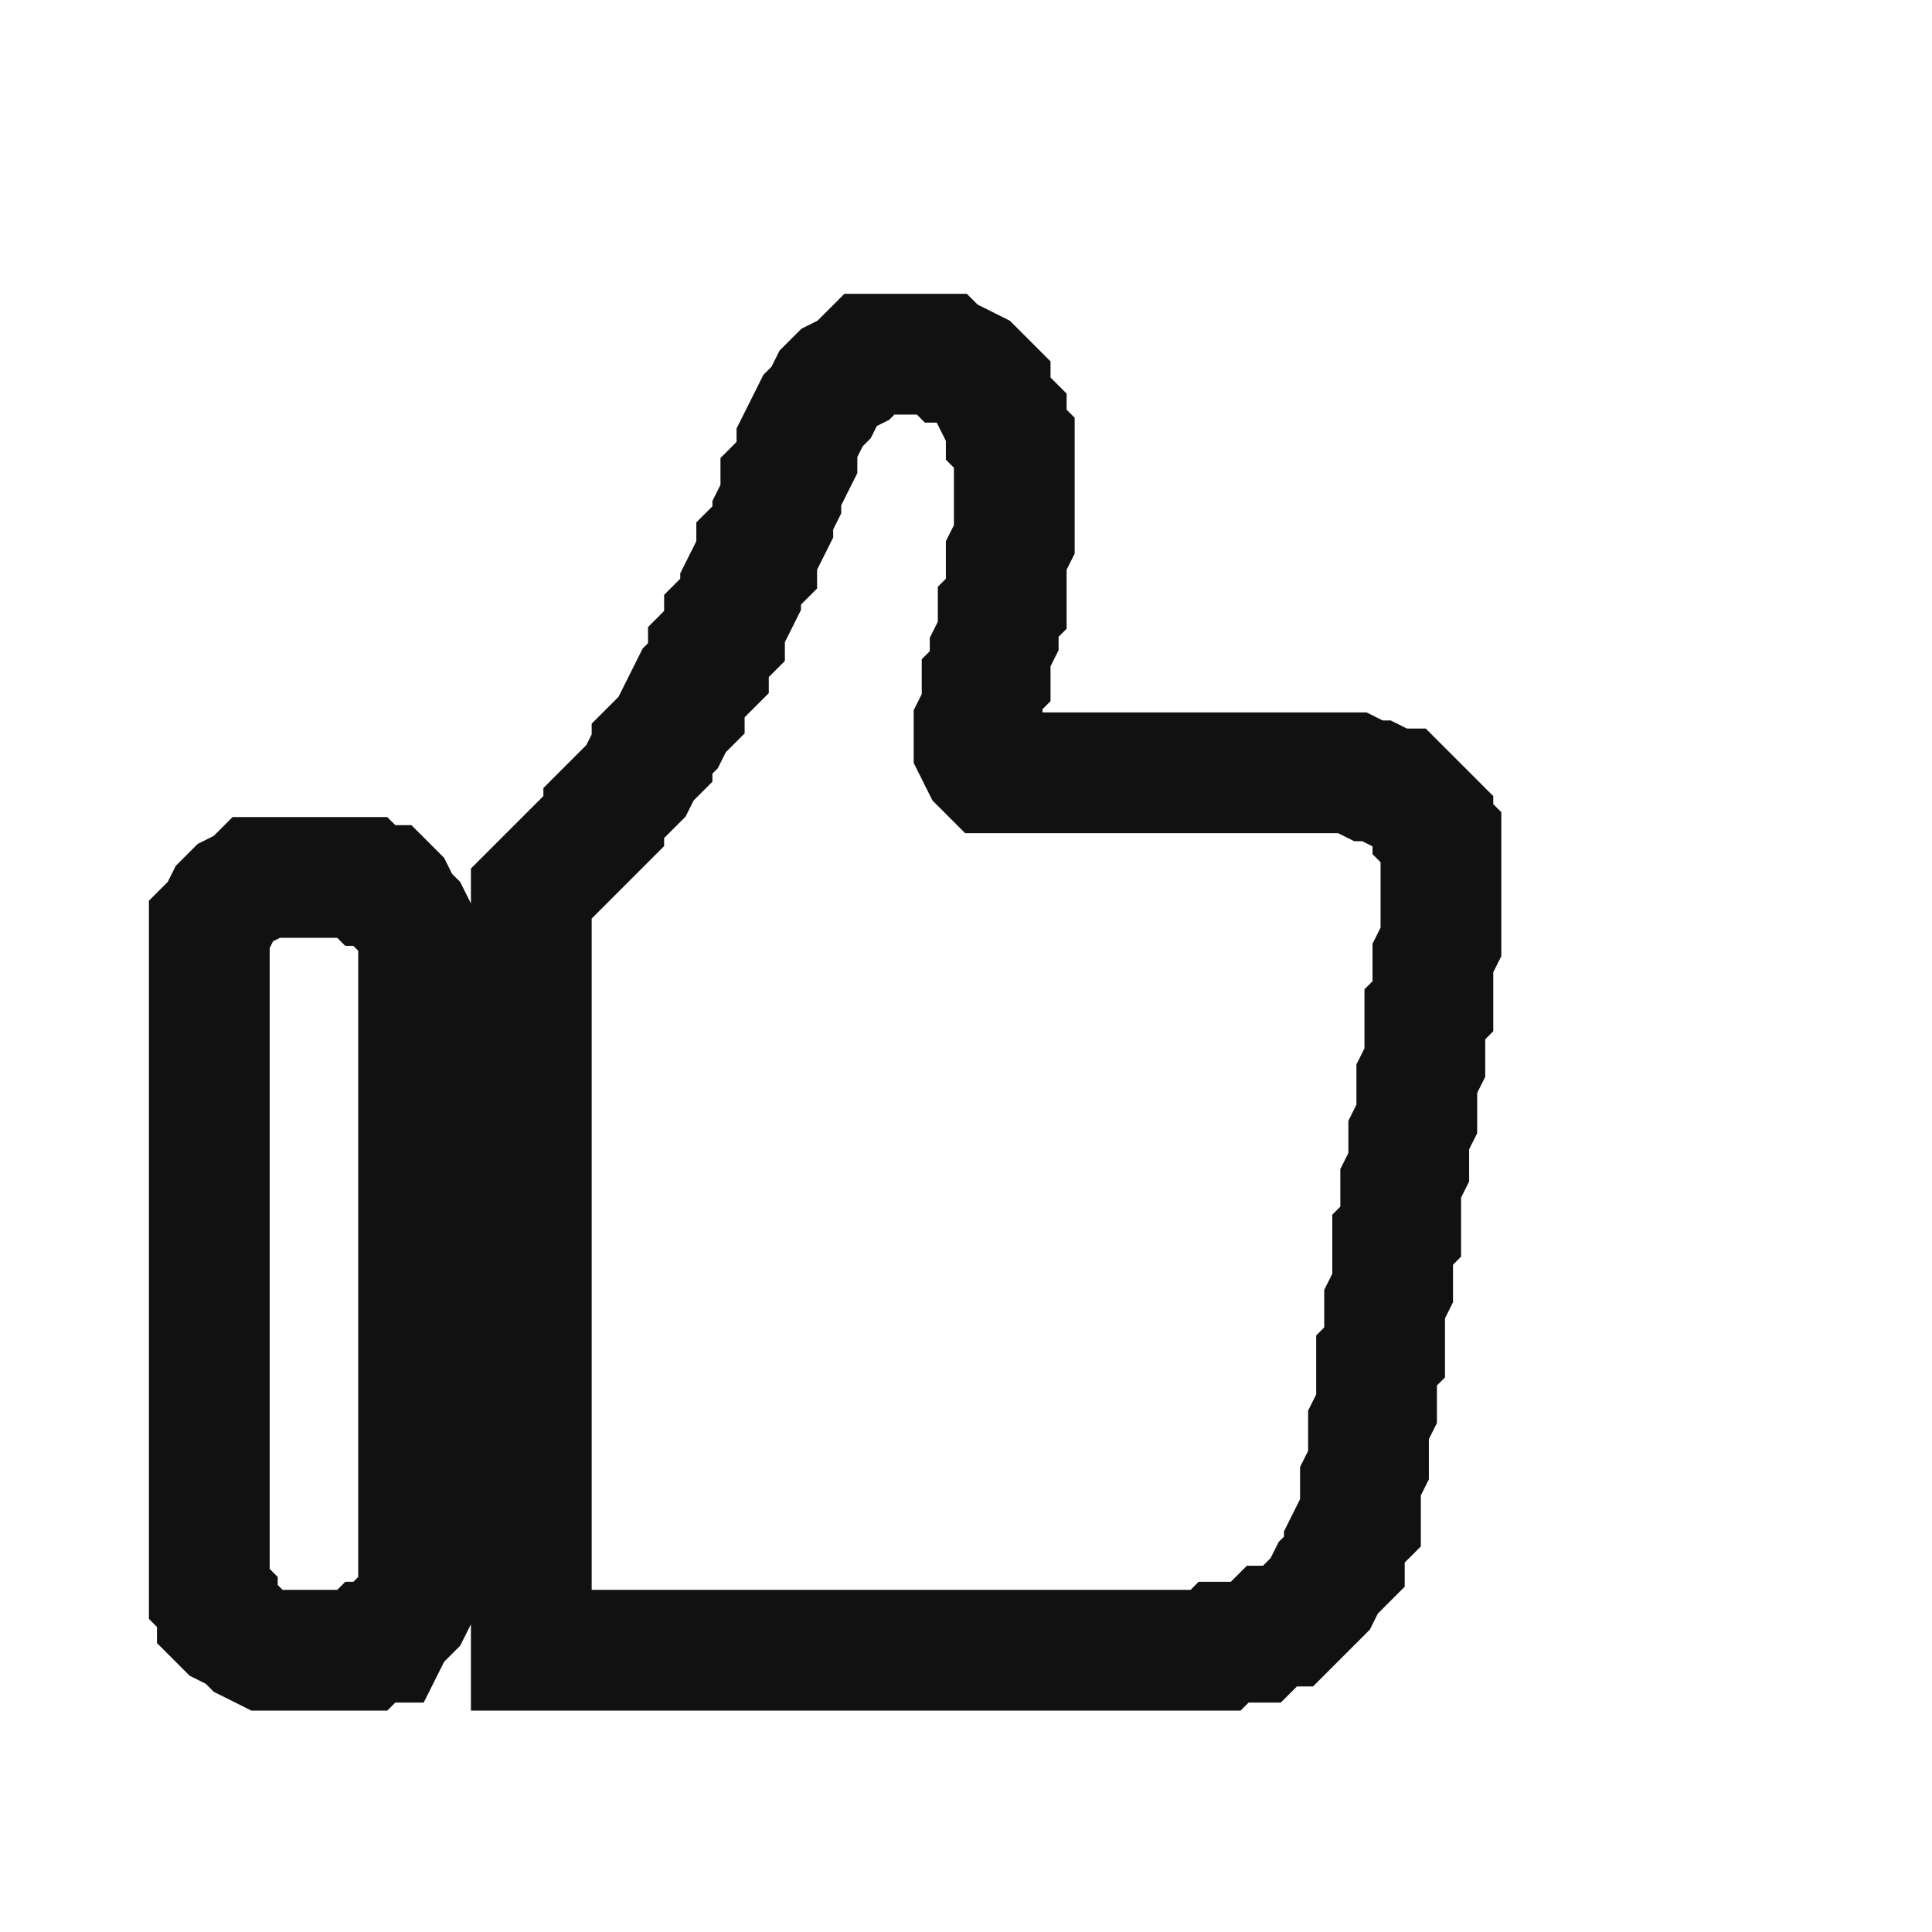
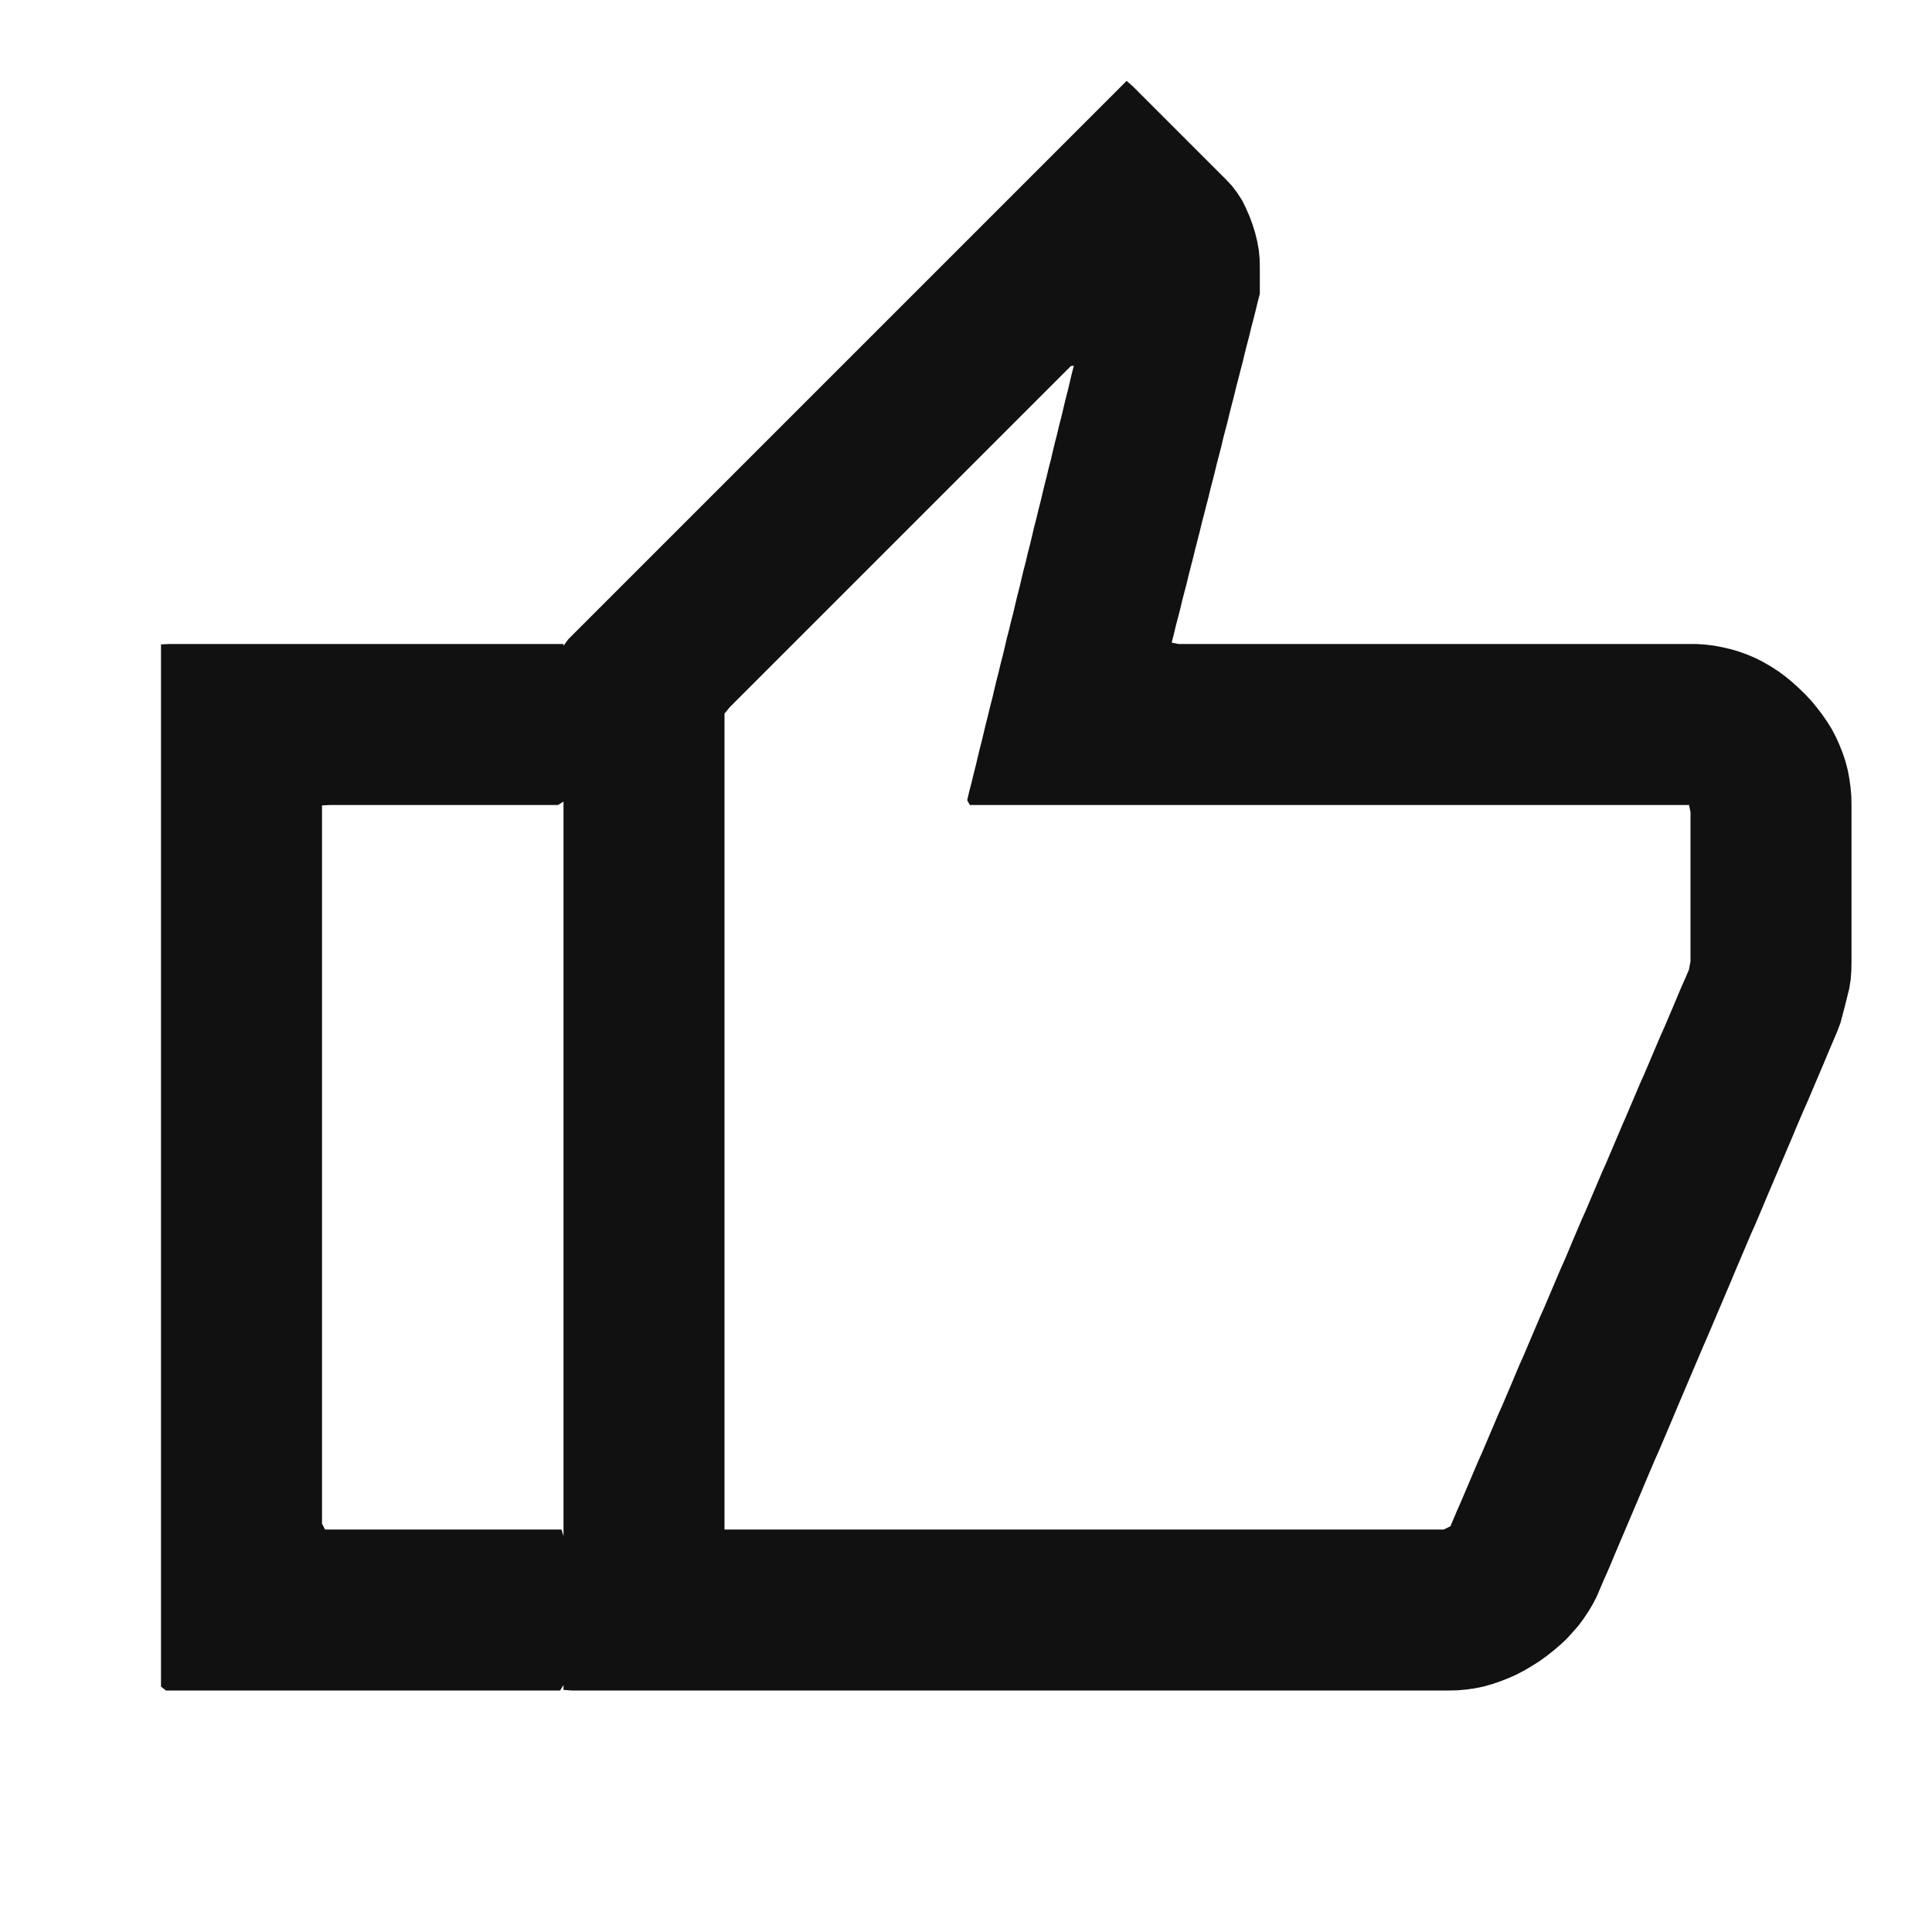
- <svg xmlns="http://www.w3.org/2000/svg" width="22.0" height="22.0" viewBox="0 0 24.0 24.0">
-   <path d="M2.6 19.6L2.6 19.5L2.6 19.3L2.6 19.2L2.6 19.0L2.6 18.9L2.6 18.7L2.6 18.6L2.6 18.4L2.6 18.3L2.6 18.1L2.6 18.0L2.6 17.8L2.6 17.7L2.6 17.5L2.6 17.4L2.6 17.2L2.6 17.1L2.6 16.9L2.6 16.8L2.6 16.6L2.6 16.5L2.6 16.3L2.6 16.2L2.6 16.0L2.6 15.9L2.6 15.7L2.6 15.6L2.6 15.4L2.6 15.3L2.6 15.1L2.6 15.0L2.6 14.8L2.6 14.7L2.6 14.5L2.6 14.4L2.6 14.2L2.6 14.1L2.6 13.9L2.6 13.8L2.6 13.6L2.6 13.5L2.6 13.3L2.6 13.2L2.6 13.0L2.6 12.9L2.6 12.7L2.6 12.6L2.6 12.4L2.6 12.3L2.6 12.1L2.6 12.0L2.6 11.8L2.6 11.7L2.6 11.5L2.7 11.4L2.8 11.2L2.9 11.1L3.1 11.0L3.2 10.9L3.4 10.9L3.6 10.9L3.7 10.9L3.9 10.9L4.0 10.9L4.2 10.9L4.3 10.9L4.5 10.9L4.6 11.0L4.8 11.0L4.9 11.1L5.0 11.3L5.1 11.4L5.2 11.6L5.2 11.7L5.2 11.9L5.2 12.0L5.2 12.2L5.2 12.3L5.2 12.5L5.2 12.6L5.2 12.8L5.2 12.9L5.2 13.1L5.2 13.2L5.2 13.4L5.2 13.5L5.2 13.7L5.2 13.8L5.2 14.0L5.2 14.1L5.2 14.3L5.2 14.4L5.2 14.6L5.2 14.7L5.2 14.9L5.2 15.0L5.2 15.2L5.2 15.3L5.2 15.5L5.2 15.6L5.2 15.8L5.2 15.9L5.2 16.1L5.2 16.2L5.2 16.4L5.2 16.5L5.2 16.7L5.2 16.8L5.2 17.0L5.2 17.1L5.2 17.3L5.2 17.4L5.2 17.6L5.2 17.7L5.2 17.9L5.2 18.0L5.2 18.2L5.2 18.3L5.2 18.5L5.2 18.6L5.2 18.8L5.2 18.9L5.2 19.1L5.2 19.2L5.2 19.4L5.2 19.5L5.2 19.7L5.2 19.8L5.1 20.0L5.0 20.1L4.9 20.2L4.8 20.4L4.6 20.4L4.5 20.5L4.3 20.5L4.2 20.5L4.0 20.5L3.9 20.5L3.7 20.5L3.6 20.5L3.4 20.5L3.3 20.5L3.1 20.4L3.0 20.3L2.8 20.2L2.7 20.1L2.7 19.9L2.6 19.8L2.6 19.6ZM6.6 20.5L6.6 20.4L6.6 20.2L6.6 20.1L6.6 19.9L6.6 19.8L6.6 19.6L6.6 19.5L6.6 19.3L6.6 19.2L6.6 19.0L6.6 18.9L6.6 18.7L6.6 18.6L6.6 18.4L6.6 18.3L6.6 18.1L6.6 18.0L6.6 17.8L6.6 17.7L6.6 17.5L6.6 17.4L6.6 17.2L6.6 17.1L6.6 16.9L6.6 16.8L6.6 16.6L6.6 16.5L6.6 16.3L6.6 16.2L6.6 16.0L6.6 15.9L6.6 15.7L6.6 15.6L6.6 15.4L6.6 15.3L6.6 15.1L6.6 15.0L6.6 14.8L6.6 14.7L6.6 14.5L6.6 14.4L6.6 14.2L6.6 14.1L6.6 13.9L6.6 13.8L6.6 13.6L6.6 13.5L6.6 13.3L6.6 13.2L6.6 13.0L6.6 12.9L6.6 12.7L6.6 12.6L6.6 12.4L6.6 12.3L6.6 12.1L6.6 12.0L6.6 11.8L6.6 11.7L6.6 11.5L6.6 11.4L6.6 11.2L6.6 11.1L6.7 11.0L6.8 10.9L6.9 10.8L7.0 10.7L7.1 10.6L7.2 10.5L7.3 10.4L7.4 10.3L7.5 10.2L7.5 10.1L7.6 10.0L7.7 9.9L7.8 9.8L7.9 9.7L8.0 9.5L8.1 9.4L8.1 9.3L8.2 9.2L8.3 9.1L8.4 8.9L8.5 8.8L8.5 8.7L8.6 8.5L8.7 8.4L8.8 8.3L8.8 8.1L8.9 8.0L9.0 7.9L9.0 7.7L9.1 7.6L9.2 7.4L9.2 7.3L9.3 7.1L9.4 7.0L9.4 6.8L9.5 6.7L9.6 6.5L9.6 6.4L9.7 6.2L9.7 6.0L9.8 5.9L9.9 5.7L9.9 5.5L10.0 5.3L10.1 5.1L10.2 5.0L10.3 4.8L10.4 4.7L10.6 4.6L10.7 4.5L10.8 4.4L10.9 4.4L11.1 4.4L11.2 4.4L11.4 4.4L11.5 4.4L11.7 4.4L11.8 4.5L11.9 4.5L12.1 4.6L12.2 4.7L12.3 4.8L12.3 4.9L12.4 5.1L12.5 5.2L12.5 5.4L12.6 5.5L12.6 5.7L12.6 5.9L12.6 6.1L12.6 6.3L12.6 6.5L12.6 6.6L12.6 6.7L12.5 6.9L12.5 7.0L12.5 7.2L12.5 7.3L12.5 7.5L12.4 7.6L12.4 7.8L12.4 7.9L12.3 8.1L12.3 8.2L12.3 8.4L12.2 8.5L12.2 8.7L12.2 8.8L12.1 9.0L12.1 9.2L12.1 9.3L12.2 9.5L12.3 9.6L12.5 9.6L12.7 9.6L12.8 9.6L13.0 9.6L13.1 9.6L13.3 9.6L13.4 9.6L13.6 9.6L13.7 9.6L13.9 9.6L14.0 9.6L14.2 9.6L14.3 9.6L14.5 9.6L14.6 9.6L14.8 9.6L14.9 9.6L15.1 9.6L15.2 9.6L15.4 9.6L15.5 9.6L15.7 9.6L15.8 9.6L16.0 9.6L16.1 9.6L16.3 9.6L16.5 9.6L16.6 9.6L16.8 9.6L17.0 9.7L17.1 9.7L17.3 9.8L17.4 9.8L17.5 9.9L17.6 10.0L17.7 10.1L17.8 10.2L17.8 10.3L17.9 10.4L17.9 10.6L17.9 10.7L17.9 10.9L17.9 11.1L17.9 11.2L17.9 11.4L17.9 11.6L17.9 11.7L17.8 11.9L17.8 12.0L17.8 12.2L17.8 12.3L17.8 12.5L17.7 12.6L17.7 12.8L17.7 12.9L17.7 13.1L17.7 13.2L17.6 13.4L17.6 13.5L17.6 13.6L17.6 13.8L17.6 13.9L17.5 14.1L17.5 14.2L17.5 14.4L17.5 14.5L17.4 14.7L17.4 14.8L17.4 15.0L17.4 15.1L17.4 15.3L17.3 15.4L17.3 15.6L17.3 15.7L17.3 15.9L17.3 16.0L17.2 16.2L17.2 16.3L17.2 16.5L17.2 16.6L17.2 16.8L17.1 16.9L17.1 17.1L17.1 17.2L17.1 17.4L17.1 17.5L17.0 17.7L17.0 17.8L17.0 18.0L17.0 18.1L17.0 18.2L16.9 18.4L16.9 18.5L16.9 18.7L16.9 18.9L16.8 19.0L16.7 19.2L16.7 19.4L16.6 19.5L16.5 19.6L16.4 19.8L16.3 19.9L16.2 20.0L16.1 20.1L16.0 20.2L15.8 20.2L15.7 20.3L15.6 20.4L15.4 20.4L15.2 20.4L15.1 20.5L14.9 20.5L14.7 20.5L14.5 20.5L14.4 20.5L14.2 20.5L14.1 20.5L13.9 20.5L13.8 20.5L13.6 20.5L13.5 20.5L13.3 20.5L13.2 20.5L13.0 20.5L12.9 20.5L12.7 20.5L12.6 20.5L12.4 20.5L12.3 20.5L12.1 20.5L12.0 20.5L11.8 20.5L11.7 20.5L11.5 20.5L11.4 20.5L11.2 20.5L11.1 20.5L10.9 20.5L10.8 20.5L10.6 20.5L10.5 20.5L10.3 20.5L10.2 20.5L10.0 20.5L9.9 20.5L9.7 20.5L9.6 20.5L9.4 20.5L9.3 20.5L9.1 20.5L9.0 20.5L8.8 20.5L8.7 20.5L8.5 20.5L8.4 20.5L8.2 20.5L8.1 20.5L7.9 20.5L7.8 20.5L7.6 20.5L7.5 20.5L7.3 20.5L7.2 20.5L7.0 20.5L6.9 20.5L6.7 20.5L6.6 20.5Z" fill="none" stroke="#111111" stroke-width="1.5" stroke-linecap="round" />
+ <svg xmlns="http://www.w3.org/2000/svg" width="22.0" height="22.0" viewBox="0 0 960.0 960.0">
+   <path d="M720.0 840.0L715.6 840.0L711.3 840.0L706.9 840.0L702.6 840.0L698.2 840.0L693.8 840.0L689.5 840.0L685.1 840.0L680.8 840.0L676.4 840.0L672.0 840.0L667.7 840.0L663.3 840.0L659.0 840.0L654.6 840.0L650.3 840.0L645.9 840.0L641.5 840.0L637.2 840.0L632.8 840.0L628.5 840.0L624.1 840.0L619.7 840.0L615.4 840.0L611.0 840.0L606.7 840.0L602.3 840.0L597.9 840.0L593.6 840.0L589.2 840.0L584.9 840.0L580.5 840.0L576.1 840.0L571.8 840.0L567.4 840.0L563.1 840.0L558.7 840.0L554.3 840.0L550.0 840.0L545.6 840.0L541.3 840.0L536.9 840.0L532.5 840.0L528.2 840.0L523.8 840.0L519.5 840.0L515.1 840.0L510.8 840.0L506.4 840.0L502.0 840.0L497.7 840.0L493.3 840.0L489.0 840.0L484.6 840.0L480.2 840.0L475.9 840.0L471.5 840.0L467.2 840.0L462.8 840.0L458.4 840.0L454.1 840.0L449.7 840.0L445.4 840.0L441.0 840.0L436.6 840.0L432.3 840.0L427.9 840.0L423.6 840.0L419.2 840.0L414.8 840.0L410.5 840.0L406.1 840.0L401.8 840.0L397.4 840.0L393.0 840.0L388.7 840.0L384.3 840.0L380.0 840.0L375.6 840.0L371.3 840.0L366.9 840.0L362.5 840.0L358.2 840.0L353.8 840.0L349.5 840.0L345.1 840.0L340.7 840.0L336.4 840.0L332.0 840.0L327.7 840.0L323.3 840.0L318.9 840.0L314.6 840.0L310.2 840.0L305.9 840.0L301.5 840.0L297.1 840.0L292.8 840.0L288.4 840.0L284.1 840.0L280.0 839.7L280.0 835.3L280.0 831.0L280.0 826.6L280.0 822.3L280.0 817.9L280.0 813.5L280.0 809.2L280.0 804.8L280.0 800.5L280.0 796.1L280.0 791.8L280.0 787.4L280.0 783.0L280.0 778.7L280.0 774.3L280.0 770.0L280.0 765.6L280.0 761.2L280.0 756.9L280.0 752.5L280.0 748.2L280.0 743.8L280.0 739.4L280.0 735.1L280.0 730.7L280.0 726.4L280.0 722.0L280.0 717.6L280.0 713.3L280.0 708.9L280.0 704.6L280.0 700.2L280.0 695.8L280.0 691.5L280.0 687.1L280.0 682.8L280.0 678.4L280.0 674.0L280.0 669.7L280.0 665.3L280.0 661.0L280.0 656.6L280.0 652.3L280.0 647.9L280.0 643.5L280.0 639.2L280.0 634.8L280.0 630.5L280.0 626.1L280.0 621.7L280.0 617.4L280.0 613.0L280.0 608.7L280.0 604.3L280.0 599.9L280.0 595.6L280.0 591.2L280.0 586.9L280.0 582.5L280.0 578.1L280.0 573.8L280.0 569.4L280.0 565.1L280.0 560.7L280.0 556.3L280.0 552.0L280.0 547.6L280.0 543.3L280.0 538.9L280.0 534.5L280.0 530.2L280.0 525.8L280.0 521.5L280.0 517.1L280.0 512.8L280.0 508.4L280.0 504.0L280.0 499.7L280.0 495.3L280.0 491.0L280.0 486.6L280.0 482.2L280.0 477.9L280.0 473.5L280.0 469.2L280.0 464.8L280.0 460.4L280.0 456.1L280.0 451.7L280.0 447.4L280.0 443.0L280.0 438.6L280.0 434.3L280.0 429.9L280.0 425.6L280.0 421.2L280.0 416.8L280.0 412.5L280.0 408.1L280.0 403.8L280.0 399.4L280.0 395.0L280.0 390.7L280.0 386.3L280.0 382.0L280.0 377.6L280.0 373.3L280.0 368.9L280.0 364.5L280.0 360.2L280.0 355.8L280.0 351.5L280.0 347.1L280.0 342.7L280.0 338.4L280.0 334.0L280.0 329.7L280.0 325.3L280.0 320.9L282.4 317.6L285.5 314.5L288.6 311.4L291.7 308.3L294.7 305.3L297.8 302.2L300.9 299.1L304.0 296.0L307.1 292.9L310.2 289.8L313.2 286.8L316.3 283.7L319.4 280.6L322.5 277.5L325.6 274.4L328.7 271.3L331.7 268.3L334.8 265.2L337.9 262.1L341.0 259.0L344.1 255.9L347.2 252.8L350.2 249.8L353.3 246.7L356.4 243.6L359.5 240.5L362.6 237.4L365.6 234.4L368.7 231.3L371.8 228.2L374.9 225.1L378.0 222.0L381.1 218.9L384.1 215.9L387.2 212.8L390.3 209.7L393.4 206.6L396.5 203.5L399.6 200.4L402.6 197.4L405.7 194.3L408.8 191.2L411.9 188.1L415.0 185.0L418.1 181.9L421.1 178.9L424.2 175.8L427.3 172.7L430.4 169.6L433.5 166.5L436.5 163.5L439.6 160.4L442.7 157.3L445.8 154.2L448.9 151.1L452.0 148.0L455.0 145.0L458.1 141.9L461.2 138.8L464.3 135.7L467.4 132.6L470.5 129.5L473.5 126.5L476.6 123.4L479.7 120.3L482.8 117.2L485.9 114.1L488.9 111.1L492.0 108.0L495.1 104.9L498.2 101.8L501.3 98.7L504.4 95.6L507.4 92.6L510.5 89.5L513.6 86.4L516.7 83.3L519.8 80.2L522.9 77.1L525.9 74.1L529.0 71.0L532.1 67.9L535.2 64.8L538.3 61.7L541.4 58.6L544.4 55.6L547.5 52.5L550.6 49.4L553.7 46.3L556.8 43.2L559.8 40.2L562.9 42.9L566.0 46.0L569.1 49.1L572.2 52.2L575.3 55.3L578.3 58.3L581.4 61.4L584.5 64.5L587.6 67.6L590.7 70.7L593.8 73.8L596.8 76.8L599.9 79.9L603.0 83.0L606.1 86.1L609.2 89.2L612.1 92.3L614.7 95.7L617.1 99.4L619.0 103.2L620.8 107.3L622.4 111.6L623.7 115.8L624.7 119.9L625.5 124.3L625.9 128.6L626.0 132.9L626.0 137.3L626.0 141.6L626.0 146.0L624.9 150.2L623.9 154.4L622.8 158.7L621.7 162.9L620.7 167.1L619.6 171.3L618.5 175.6L617.5 179.8L616.4 184.0L615.3 188.3L614.2 192.5L613.2 196.7L612.1 200.9L611.0 205.2L610.0 209.4L608.9 213.6L607.8 217.8L606.8 222.1L605.7 226.3L604.6 230.5L603.6 234.7L602.5 239.0L601.4 243.2L600.4 247.4L599.3 251.6L598.2 255.9L597.1 260.1L596.1 264.3L595.0 268.6L593.9 272.8L592.9 277.0L591.8 281.2L590.7 285.5L589.7 289.7L588.6 293.9L587.5 298.1L586.5 302.4L585.4 306.6L584.3 310.8L583.3 315.0L582.2 319.3L585.6 320.0L590.0 320.0L594.3 320.0L598.7 320.0L603.0 320.0L607.4 320.0L611.8 320.0L616.1 320.0L620.5 320.0L624.8 320.0L629.2 320.0L633.6 320.0L637.9 320.0L642.3 320.0L646.6 320.0L651.0 320.0L655.4 320.0L659.7 320.0L664.1 320.0L668.4 320.0L672.8 320.0L677.2 320.0L681.5 320.0L685.9 320.0L690.2 320.0L694.6 320.0L698.9 320.0L703.3 320.0L707.7 320.0L712.0 320.0L716.4 320.0L720.7 320.0L725.1 320.0L729.5 320.0L733.8 320.0L738.2 320.0L742.5 320.0L746.9 320.0L751.3 320.0L755.6 320.0L760.0 320.0L764.3 320.0L768.7 320.0L773.1 320.0L777.4 320.0L781.8 320.0L786.1 320.0L790.5 320.0L794.9 320.0L799.2 320.0L803.6 320.0L807.9 320.0L812.3 320.0L816.7 320.0L821.0 320.0L825.4 320.0L829.7 320.0L834.1 320.0L838.4 320.0L842.9 320.0L847.3 320.3L851.6 320.8L855.8 321.6L860.1 322.6L864.2 323.8L868.3 325.3L872.3 327.0L876.2 329.0L880.0 331.2L883.7 333.6L887.1 336.1L890.5 338.9L893.7 341.8L897.0 345.0L900.0 348.2L902.8 351.6L905.4 355.0L907.9 358.6L910.2 362.3L912.2 366.1L914.0 370.1L915.6 374.1L917.0 378.3L918.1 382.5L918.9 386.7L919.5 391.0L919.9 395.4L920.0 399.8L920.0 404.2L920.0 408.5L920.0 412.9L920.0 417.3L920.0 421.6L920.0 426.0L920.0 430.3L920.0 434.7L920.0 439.1L920.0 443.4L920.0 447.8L920.0 452.1L920.0 456.5L920.0 460.9L920.0 465.2L920.0 469.6L920.0 473.9L920.0 478.3L919.9 482.5L919.6 486.7L918.9 491.1L917.8 495.6L916.7 500.0L915.6 504.2L914.5 508.3L913.0 512.3L911.3 516.3L909.6 520.3L907.9 524.3L906.2 528.4L904.5 532.4L902.8 536.4L901.1 540.4L899.4 544.4L897.7 548.4L895.9 552.4L894.2 556.4L892.5 560.4L890.8 564.5L889.1 568.5L887.4 572.5L885.7 576.5L884.0 580.5L882.3 584.5L880.6 588.5L878.9 592.5L877.2 596.5L875.5 600.6L873.8 604.6L872.1 608.6L870.3 612.6L868.6 616.6L866.9 620.6L865.2 624.6L863.5 628.6L861.8 632.6L860.1 636.7L858.4 640.7L856.7 644.7L855.0 648.7L853.3 652.7L851.6 656.7L849.9 660.7L848.2 664.7L846.4 668.8L844.7 672.8L843.0 676.8L841.3 680.8L839.6 684.8L837.9 688.8L836.2 692.8L834.5 696.8L832.8 700.8L831.1 704.9L829.4 708.9L827.7 712.9L826.0 716.9L824.3 720.9L822.5 724.9L820.8 728.9L819.1 732.9L817.4 736.9L815.7 741.0L814.0 745.0L812.3 749.0L810.6 753.0L808.9 757.0L807.2 761.0L805.5 765.0L803.8 769.0L802.1 773.0L800.4 777.1L798.7 781.1L796.9 785.1L795.2 789.1L793.5 793.1L791.5 797.0L789.3 800.7L786.9 804.3L784.3 807.8L781.4 811.1L778.5 814.3L775.3 817.3L772.0 820.1L768.6 822.8L765.0 825.4L761.2 827.8L757.5 830.0L753.7 832.0L749.7 833.8L745.6 835.4L741.5 836.8L737.3 838.0L733.0 838.9L728.7 839.5L724.4 839.9L720.0 840.0ZM360.0 760.0L364.4 760.0L368.7 760.0L373.1 760.0L377.4 760.0L381.8 760.0L386.2 760.0L390.5 760.0L394.9 760.0L399.2 760.0L403.6 760.0L407.9 760.0L412.3 760.0L416.7 760.0L421.0 760.0L425.4 760.0L429.7 760.0L434.1 760.0L438.5 760.0L442.8 760.0L447.2 760.0L451.5 760.0L455.9 760.0L460.3 760.0L464.6 760.0L469.0 760.0L473.3 760.0L477.7 760.0L482.0 760.0L486.4 760.0L490.8 760.0L495.1 760.0L499.5 760.0L503.8 760.0L508.2 760.0L512.6 760.0L516.9 760.0L521.3 760.0L525.6 760.0L530.0 760.0L534.4 760.0L538.7 760.0L543.1 760.0L547.4 760.0L551.8 760.0L556.1 760.0L560.5 760.0L564.9 760.0L569.2 760.0L573.6 760.0L577.9 760.0L582.3 760.0L586.7 760.0L591.0 760.0L595.4 760.0L599.7 760.0L604.1 760.0L608.4 760.0L612.8 760.0L617.2 760.0L621.5 760.0L625.9 760.0L630.2 760.0L634.6 760.0L639.0 760.0L643.3 760.0L647.7 760.0L652.0 760.0L656.4 760.0L660.8 760.0L665.1 760.0L669.5 760.0L673.8 760.0L678.2 760.0L682.5 760.0L686.9 760.0L691.3 760.0L695.6 760.0L700.0 760.0L704.3 760.0L708.7 760.0L713.1 760.0L717.4 760.0L720.7 758.4L722.4 754.4L724.1 750.4L725.9 746.3L727.6 742.3L729.3 738.3L731.0 734.3L732.7 730.3L734.4 726.3L736.2 722.3L737.9 718.3L739.6 714.3L741.3 710.3L743.0 706.3L744.7 702.3L746.5 698.3L748.2 694.3L749.9 690.3L751.6 686.3L753.3 682.2L755.0 678.2L756.8 674.2L758.5 670.2L760.2 666.2L761.9 662.2L763.6 658.2L765.3 654.2L767.1 650.2L768.8 646.2L770.5 642.2L772.2 638.2L773.9 634.2L775.6 630.2L777.4 626.2L779.1 622.2L780.8 618.1L782.5 614.1L784.2 610.1L785.9 606.1L787.7 602.1L789.4 598.1L791.1 594.1L792.8 590.1L794.5 586.1L796.2 582.1L798.0 578.1L799.7 574.1L801.4 570.1L803.1 566.1L804.8 562.1L806.5 558.1L808.3 554.0L810.0 550.0L811.7 546.0L813.4 542.0L815.1 538.0L816.9 534.0L818.6 530.0L820.3 526.0L822.0 522.0L823.7 518.0L825.4 514.0L827.2 510.0L828.9 506.0L830.6 502.0L832.3 498.0L834.0 493.9L835.7 489.9L837.5 485.9L839.2 481.9L840.0 477.7L840.0 473.4L840.0 469.0L840.0 464.7L840.0 460.3L840.0 455.9L840.0 451.6L840.0 447.2L840.0 442.9L840.0 438.5L840.0 434.2L840.0 429.8L840.0 425.4L840.0 421.1L840.0 416.7L840.0 412.4L840.0 408.0L840.0 403.6L839.3 400.0L834.9 400.0L830.6 400.0L826.2 400.0L821.8 400.0L817.5 400.0L813.1 400.0L808.8 400.0L804.4 400.0L800.1 400.0L795.7 400.0L791.3 400.0L787.0 400.0L782.6 400.0L778.3 400.0L773.9 400.0L769.5 400.0L765.2 400.0L760.8 400.0L756.5 400.0L752.1 400.0L747.7 400.0L743.4 400.0L739.0 400.0L734.7 400.0L730.3 400.0L726.0 400.0L721.6 400.0L717.2 400.0L712.9 400.0L708.5 400.0L704.2 400.0L699.8 400.0L695.4 400.0L691.1 400.0L686.7 400.0L682.4 400.0L678.0 400.0L673.7 400.0L669.3 400.0L664.9 400.0L660.6 400.0L656.2 400.0L651.9 400.0L647.5 400.0L643.1 400.0L638.8 400.0L634.4 400.0L630.1 400.0L625.7 400.0L621.3 400.0L617.0 400.0L612.6 400.0L608.3 400.0L603.9 400.0L599.6 400.0L595.2 400.0L590.8 400.0L586.5 400.0L582.1 400.0L577.8 400.0L573.4 400.0L569.0 400.0L564.7 400.0L560.3 400.0L556.0 400.0L551.6 400.0L547.2 400.0L542.9 400.0L538.5 400.0L534.2 400.0L529.8 400.0L525.5 400.0L521.1 400.0L516.7 400.0L512.4 400.0L508.0 400.0L503.7 400.0L499.3 400.0L494.9 400.0L490.6 400.0L486.2 400.0L481.9 400.0L480.6 397.6L481.6 393.3L482.7 389.1L483.7 384.9L484.8 380.6L485.8 376.4L486.8 372.2L487.9 367.9L488.9 363.7L489.9 359.5L491.0 355.2L492.0 351.0L493.1 346.8L494.1 342.5L495.1 338.3L496.2 334.1L497.2 329.8L498.3 325.6L499.3 321.4L500.3 317.1L501.4 312.9L502.4 308.7L503.5 304.5L504.5 300.2L505.5 296.0L506.6 291.8L507.6 287.5L508.6 283.3L509.7 279.1L510.7 274.8L511.8 270.6L512.8 266.4L513.8 262.1L514.9 257.9L515.9 253.7L517.0 249.4L518.0 245.2L519.0 241.0L520.1 236.7L521.1 232.5L522.2 228.3L523.2 224.0L524.2 219.8L525.3 215.6L526.3 211.3L527.4 207.1L528.4 202.9L529.4 198.6L530.5 194.4L531.5 190.2L532.5 185.9L533.6 181.7L532.1 181.9L529.1 184.9L526.0 188.0L522.9 191.1L519.8 194.2L516.7 197.3L513.7 200.3L510.6 203.4L507.5 206.5L504.4 209.6L501.3 212.7L498.2 215.8L495.2 218.8L492.1 221.9L489.0 225.0L485.9 228.1L482.8 231.2L479.8 234.2L476.7 237.3L473.6 240.4L470.5 243.5L467.4 246.6L464.3 249.7L461.3 252.7L458.2 255.8L455.1 258.9L452.0 262.0L448.9 265.1L445.8 268.2L442.8 271.2L439.7 274.3L436.6 277.4L433.5 280.5L430.4 283.6L427.4 286.6L424.3 289.7L421.2 292.8L418.1 295.9L415.0 299.0L411.9 302.1L408.9 305.1L405.8 308.2L402.7 311.3L399.6 314.4L396.5 317.5L393.5 320.5L390.4 323.6L387.3 326.7L384.2 329.8L381.1 332.9L378.0 336.0L375.0 339.0L371.9 342.1L368.8 345.2L365.7 348.3L362.6 351.4L360.0 354.6L360.0 359.0L360.0 363.4L360.0 367.7L360.0 372.1L360.0 376.4L360.0 380.8L360.0 385.1L360.0 389.5L360.0 393.9L360.0 398.2L360.0 402.6L360.0 406.9L360.0 411.3L360.0 415.7L360.0 420.0L360.0 424.4L360.0 428.7L360.0 433.1L360.0 437.5L360.0 441.8L360.0 446.2L360.0 450.5L360.0 454.9L360.0 459.2L360.0 463.6L360.0 468.0L360.0 472.3L360.0 476.7L360.0 481.0L360.0 485.4L360.0 489.8L360.0 494.1L360.0 498.5L360.0 502.8L360.0 507.2L360.0 511.6L360.0 515.9L360.0 520.3L360.0 524.6L360.0 529.0L360.0 533.3L360.0 537.7L360.0 542.1L360.0 546.4L360.0 550.8L360.0 555.1L360.0 559.5L360.0 563.9L360.0 568.2L360.0 572.6L360.0 576.9L360.0 581.3L360.0 585.6L360.0 590.0L360.0 594.4L360.0 598.7L360.0 603.1L360.0 607.4L360.0 611.8L360.0 616.2L360.0 620.5L360.0 624.9L360.0 629.2L360.0 633.6L360.0 638.0L360.0 642.3L360.0 646.7L360.0 651.0L360.0 655.4L360.0 659.7L360.0 664.1L360.0 668.5L360.0 672.8L360.0 677.2L360.0 681.5L360.0 685.9L360.0 690.3L360.0 694.6L360.0 699.0L360.0 703.3L360.0 707.7L360.0 712.1L360.0 716.4L360.0 720.8L360.0 725.1L360.0 729.5L360.0 733.8L360.0 738.2L360.0 742.6L360.0 746.9L360.0 751.3L360.0 755.6L360.0 760.0ZM360.0 354.0L360.0 358.3L360.0 362.7L360.0 367.0L360.0 371.4L360.0 375.7L360.0 380.1L360.0 384.4L360.0 388.7L360.0 393.1L360.0 397.4L360.0 401.8L360.0 406.1L360.0 410.4L360.0 414.8L360.0 419.1L360.0 423.5L360.0 427.8L360.0 432.2L360.0 436.5L360.0 440.8L360.0 445.2L360.0 449.5L360.0 453.9L360.0 458.2L360.0 462.6L360.0 466.9L360.0 471.2L360.0 475.6L360.0 479.9L360.0 484.3L360.0 488.6L360.0 493.0L360.0 497.3L360.0 501.6L360.0 506.0L360.0 510.3L360.0 514.7L360.0 519.0L360.0 523.3L360.0 527.7L360.0 532.0L360.0 536.4L360.0 540.7L360.0 545.1L360.0 549.4L360.0 553.7L360.0 558.1L360.0 562.4L360.0 566.8L360.0 571.1L360.0 575.5L360.0 579.8L360.0 584.1L360.0 588.5L360.0 592.8L360.0 597.2L360.0 601.5L360.0 605.9L360.0 610.2L360.0 614.5L360.0 618.9L360.0 623.2L360.0 627.6L360.0 631.9L360.0 636.2L360.0 640.6L360.0 644.9L360.0 649.3L360.0 653.6L360.0 658.0L360.0 662.3L360.0 666.6L360.0 671.0L360.0 675.3L360.0 679.7L360.0 684.0L360.0 688.4L360.0 692.7L360.0 697.0L360.0 701.4L360.0 705.7L360.0 710.1L360.0 714.4L360.0 718.7L360.0 723.1L360.0 727.4L360.0 731.8L360.0 736.1L360.0 740.5L360.0 744.8L360.0 749.1L360.0 753.5L360.0 757.8L360.0 757.8L360.0 753.5L360.0 749.1L360.0 744.8L360.0 740.5L360.0 736.1L360.0 731.8L360.0 727.4L360.0 723.1L360.0 718.7L360.0 714.4L360.0 710.1L360.0 705.7L360.0 701.4L360.0 697.0L360.0 692.7L360.0 688.4L360.0 684.0L360.0 679.7L360.0 675.3L360.0 671.0L360.0 666.6L360.0 662.3L360.0 658.0L360.0 653.6L360.0 649.3L360.0 644.9L360.0 640.6L360.0 636.2L360.0 631.9L360.0 627.6L360.0 623.2L360.0 618.9L360.0 614.5L360.0 610.2L360.0 605.9L360.0 601.5L360.0 597.2L360.0 592.8L360.0 588.5L360.0 584.1L360.0 579.8L360.0 575.5L360.0 571.1L360.0 566.8L360.0 562.4L360.0 558.1L360.0 553.7L360.0 549.4L360.0 545.1L360.0 540.7L360.0 536.4L360.0 532.0L360.0 527.7L360.0 523.3L360.0 519.0L360.0 514.7L360.0 510.3L360.0 506.0L360.0 501.6L360.0 497.3L360.0 493.0L360.0 488.6L360.0 484.3L360.0 479.9L360.0 475.6L360.0 471.2L360.0 466.9L360.0 462.6L360.0 458.2L360.0 453.9L360.0 449.5L360.0 445.2L360.0 440.8L360.0 436.5L360.0 432.2L360.0 427.8L360.0 423.5L360.0 419.1L360.0 414.8L360.0 410.4L360.0 406.1L360.0 401.8L360.0 397.4L360.0 393.1L360.0 388.7L360.0 384.4L360.0 380.1L360.0 375.7L360.0 371.4L360.0 367.0L360.0 362.7L360.0 358.3L360.0 354.0ZM280.0 320.0L280.0 324.4L280.0 328.7L280.0 333.1L280.0 337.4L280.0 341.8L280.0 346.1L280.0 350.5L280.0 354.8L280.0 359.2L280.0 363.5L280.0 367.9L280.0 372.2L280.0 376.6L280.0 380.9L280.0 385.3L280.0 389.6L280.0 394.0L280.0 398.3L277.3 400.0L273.0 400.0L268.6 400.0L264.2 400.0L259.9 400.0L255.5 400.0L251.2 400.0L246.8 400.0L242.5 400.0L238.1 400.0L233.8 400.0L229.4 400.0L225.1 400.0L220.7 400.0L216.4 400.0L212.0 400.0L207.7 400.0L203.3 400.0L199.0 400.0L194.6 400.0L190.3 400.0L185.9 400.0L181.6 400.0L177.2 400.0L172.8 400.0L168.5 400.0L164.1 400.0L160.0 400.2L160.0 404.6L160.0 408.9L160.0 413.3L160.0 417.6L160.0 422.0L160.0 426.3L160.0 430.7L160.0 435.0L160.0 439.4L160.0 443.7L160.0 448.1L160.0 452.4L160.0 456.8L160.0 461.1L160.0 465.5L160.0 469.8L160.0 474.2L160.0 478.5L160.0 482.9L160.0 487.3L160.0 491.6L160.0 496.0L160.0 500.3L160.0 504.7L160.0 509.0L160.0 513.4L160.0 517.7L160.0 522.1L160.0 526.4L160.0 530.8L160.0 535.1L160.0 539.5L160.0 543.8L160.0 548.2L160.0 552.5L160.0 556.9L160.0 561.2L160.0 565.6L160.0 569.9L160.0 574.3L160.0 578.7L160.0 583.0L160.0 587.4L160.0 591.7L160.0 596.1L160.0 600.4L160.0 604.8L160.0 609.1L160.0 613.5L160.0 617.8L160.0 622.2L160.0 626.5L160.0 630.9L160.0 635.2L160.0 639.6L160.0 643.9L160.0 648.3L160.0 652.6L160.0 657.0L160.0 661.3L160.0 665.7L160.0 670.1L160.0 674.4L160.0 678.8L160.0 683.1L160.0 687.5L160.0 691.8L160.0 696.2L160.0 700.5L160.0 704.9L160.0 709.2L160.0 713.6L160.0 717.9L160.0 722.3L160.0 726.6L160.0 731.0L160.0 735.3L160.0 739.7L160.0 744.0L160.0 748.4L160.0 752.7L160.0 757.1L161.5 760.0L165.8 760.0L170.2 760.0L174.5 760.0L178.9 760.0L183.2 760.0L187.6 760.0L191.9 760.0L196.3 760.0L200.6 760.0L205.0 760.0L209.3 760.0L213.7 760.0L218.0 760.0L222.4 760.0L226.7 760.0L231.1 760.0L235.4 760.0L239.8 760.0L244.1 760.0L248.5 760.0L252.8 760.0L257.2 760.0L261.6 760.0L265.9 760.0L270.3 760.0L274.6 760.0L279.0 760.0L280.0 763.3L280.0 767.7L280.0 772.0L280.0 776.4L280.0 780.7L280.0 785.1L280.0 789.4L280.0 793.8L280.0 798.1L280.0 802.5L280.0 806.8L280.0 811.2L280.0 815.5L280.0 819.9L280.0 824.2L280.0 828.6L280.0 833.0L280.0 837.3L278.3 840.0L274.0 840.0L269.6 840.0L265.3 840.0L260.9 840.0L256.6 840.0L252.2 840.0L247.9 840.0L243.5 840.0L239.2 840.0L234.8 840.0L230.5 840.0L226.1 840.0L221.8 840.0L217.4 840.0L213.1 840.0L208.7 840.0L204.4 840.0L200.0 840.0L195.6 840.0L191.3 840.0L186.9 840.0L182.6 840.0L178.2 840.0L173.9 840.0L169.5 840.0L165.2 840.0L160.8 840.0L156.5 840.0L152.1 840.0L147.8 840.0L143.4 840.0L139.1 840.0L134.7 840.0L130.4 840.0L126.0 840.0L121.7 840.0L117.3 840.0L113.0 840.0L108.6 840.0L104.2 840.0L99.9 840.0L95.5 840.0L91.2 840.0L86.8 840.0L82.5 840.0L80.0 838.1L80.0 833.8L80.0 829.4L80.0 825.1L80.0 820.7L80.0 816.4L80.0 812.0L80.0 807.7L80.0 803.3L80.0 799.0L80.0 794.6L80.0 790.3L80.0 785.9L80.0 781.6L80.0 777.2L80.0 772.8L80.0 768.5L80.0 764.1L80.0 759.8L80.0 755.4L80.0 751.1L80.0 746.7L80.0 742.4L80.0 738.0L80.0 733.7L80.0 729.3L80.0 725.0L80.0 720.6L80.0 716.3L80.0 711.9L80.0 707.6L80.0 703.2L80.0 698.9L80.0 694.5L80.0 690.2L80.0 685.8L80.0 681.5L80.0 677.1L80.0 672.7L80.0 668.4L80.0 664.0L80.0 659.7L80.0 655.3L80.0 651.0L80.0 646.6L80.0 642.3L80.0 637.9L80.0 633.6L80.0 629.2L80.0 624.9L80.0 620.5L80.0 616.2L80.0 611.8L80.0 607.5L80.0 603.1L80.0 598.8L80.0 594.4L80.0 590.1L80.0 585.7L80.0 581.3L80.0 577.0L80.0 572.6L80.0 568.3L80.0 563.9L80.0 559.6L80.0 555.2L80.0 550.9L80.0 546.5L80.0 542.2L80.0 537.8L80.0 533.5L80.0 529.1L80.0 524.8L80.0 520.4L80.0 516.1L80.0 511.7L80.0 507.4L80.0 503.0L80.0 498.7L80.0 494.3L80.0 489.9L80.0 485.6L80.0 481.2L80.0 476.9L80.0 472.5L80.0 468.2L80.0 463.8L80.0 459.5L80.0 455.1L80.0 450.8L80.0 446.4L80.0 442.1L80.0 437.7L80.0 433.4L80.0 429.0L80.0 424.7L80.0 420.3L80.0 416.0L80.0 411.6L80.0 407.3L80.0 402.9L80.0 398.5L80.0 394.2L80.0 389.8L80.0 385.5L80.0 381.1L80.0 376.8L80.0 372.4L80.0 368.1L80.0 363.7L80.0 359.4L80.0 355.0L80.0 350.7L80.0 346.3L80.0 342.0L80.0 337.6L80.0 333.3L80.0 328.9L80.0 324.6L80.0 320.2L84.1 320.0L88.5 320.0L92.8 320.0L97.2 320.0L101.6 320.0L105.9 320.0L110.3 320.0L114.6 320.0L119.0 320.0L123.3 320.0L127.7 320.0L132.0 320.0L136.4 320.0L140.7 320.0L145.1 320.0L149.4 320.0L153.8 320.0L158.1 320.0L162.5 320.0L166.8 320.0L171.2 320.0L175.5 320.0L179.9 320.0L184.2 320.0L188.6 320.0L193.0 320.0L197.3 320.0L201.7 320.0L206.0 320.0L210.4 320.0L214.7 320.0L219.1 320.0L223.4 320.0L227.8 320.0L232.1 320.0L236.5 320.0L240.8 320.0L245.2 320.0L249.5 320.0L253.9 320.0L258.2 320.0L262.6 320.0L266.9 320.0L271.3 320.0L275.6 320.0L280.0 320.0Z" fill="#111111" />
</svg>
